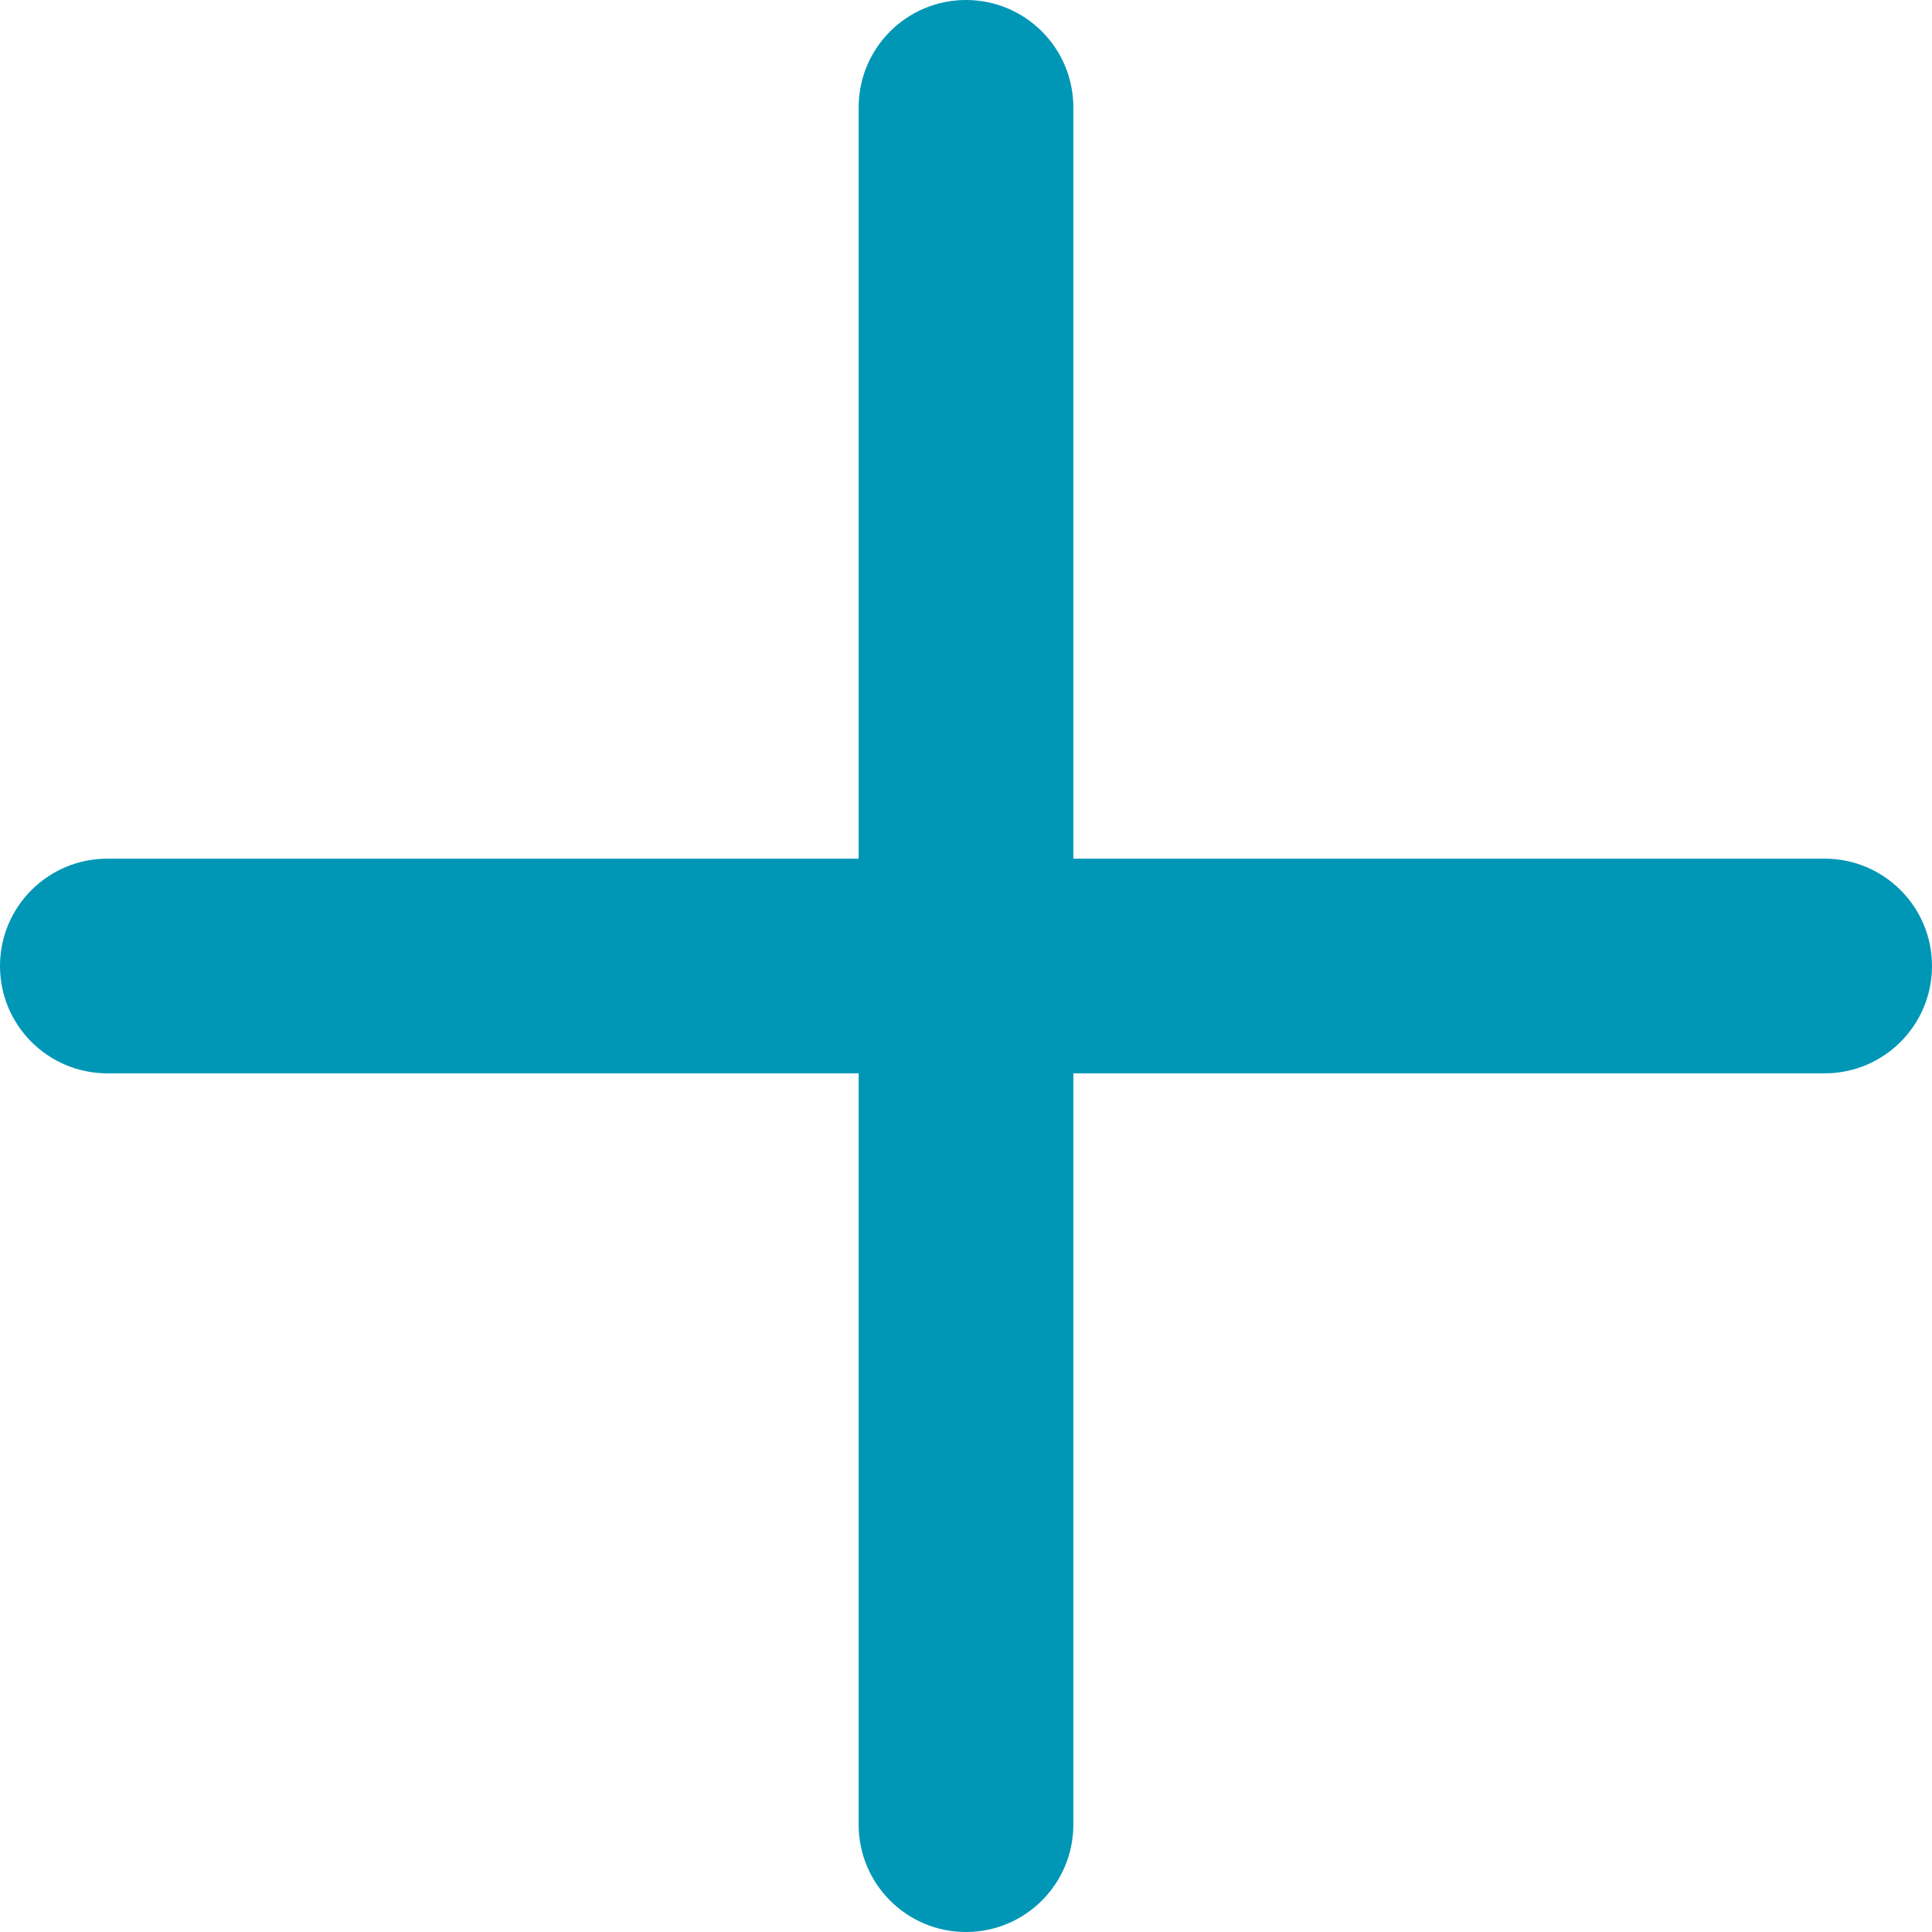
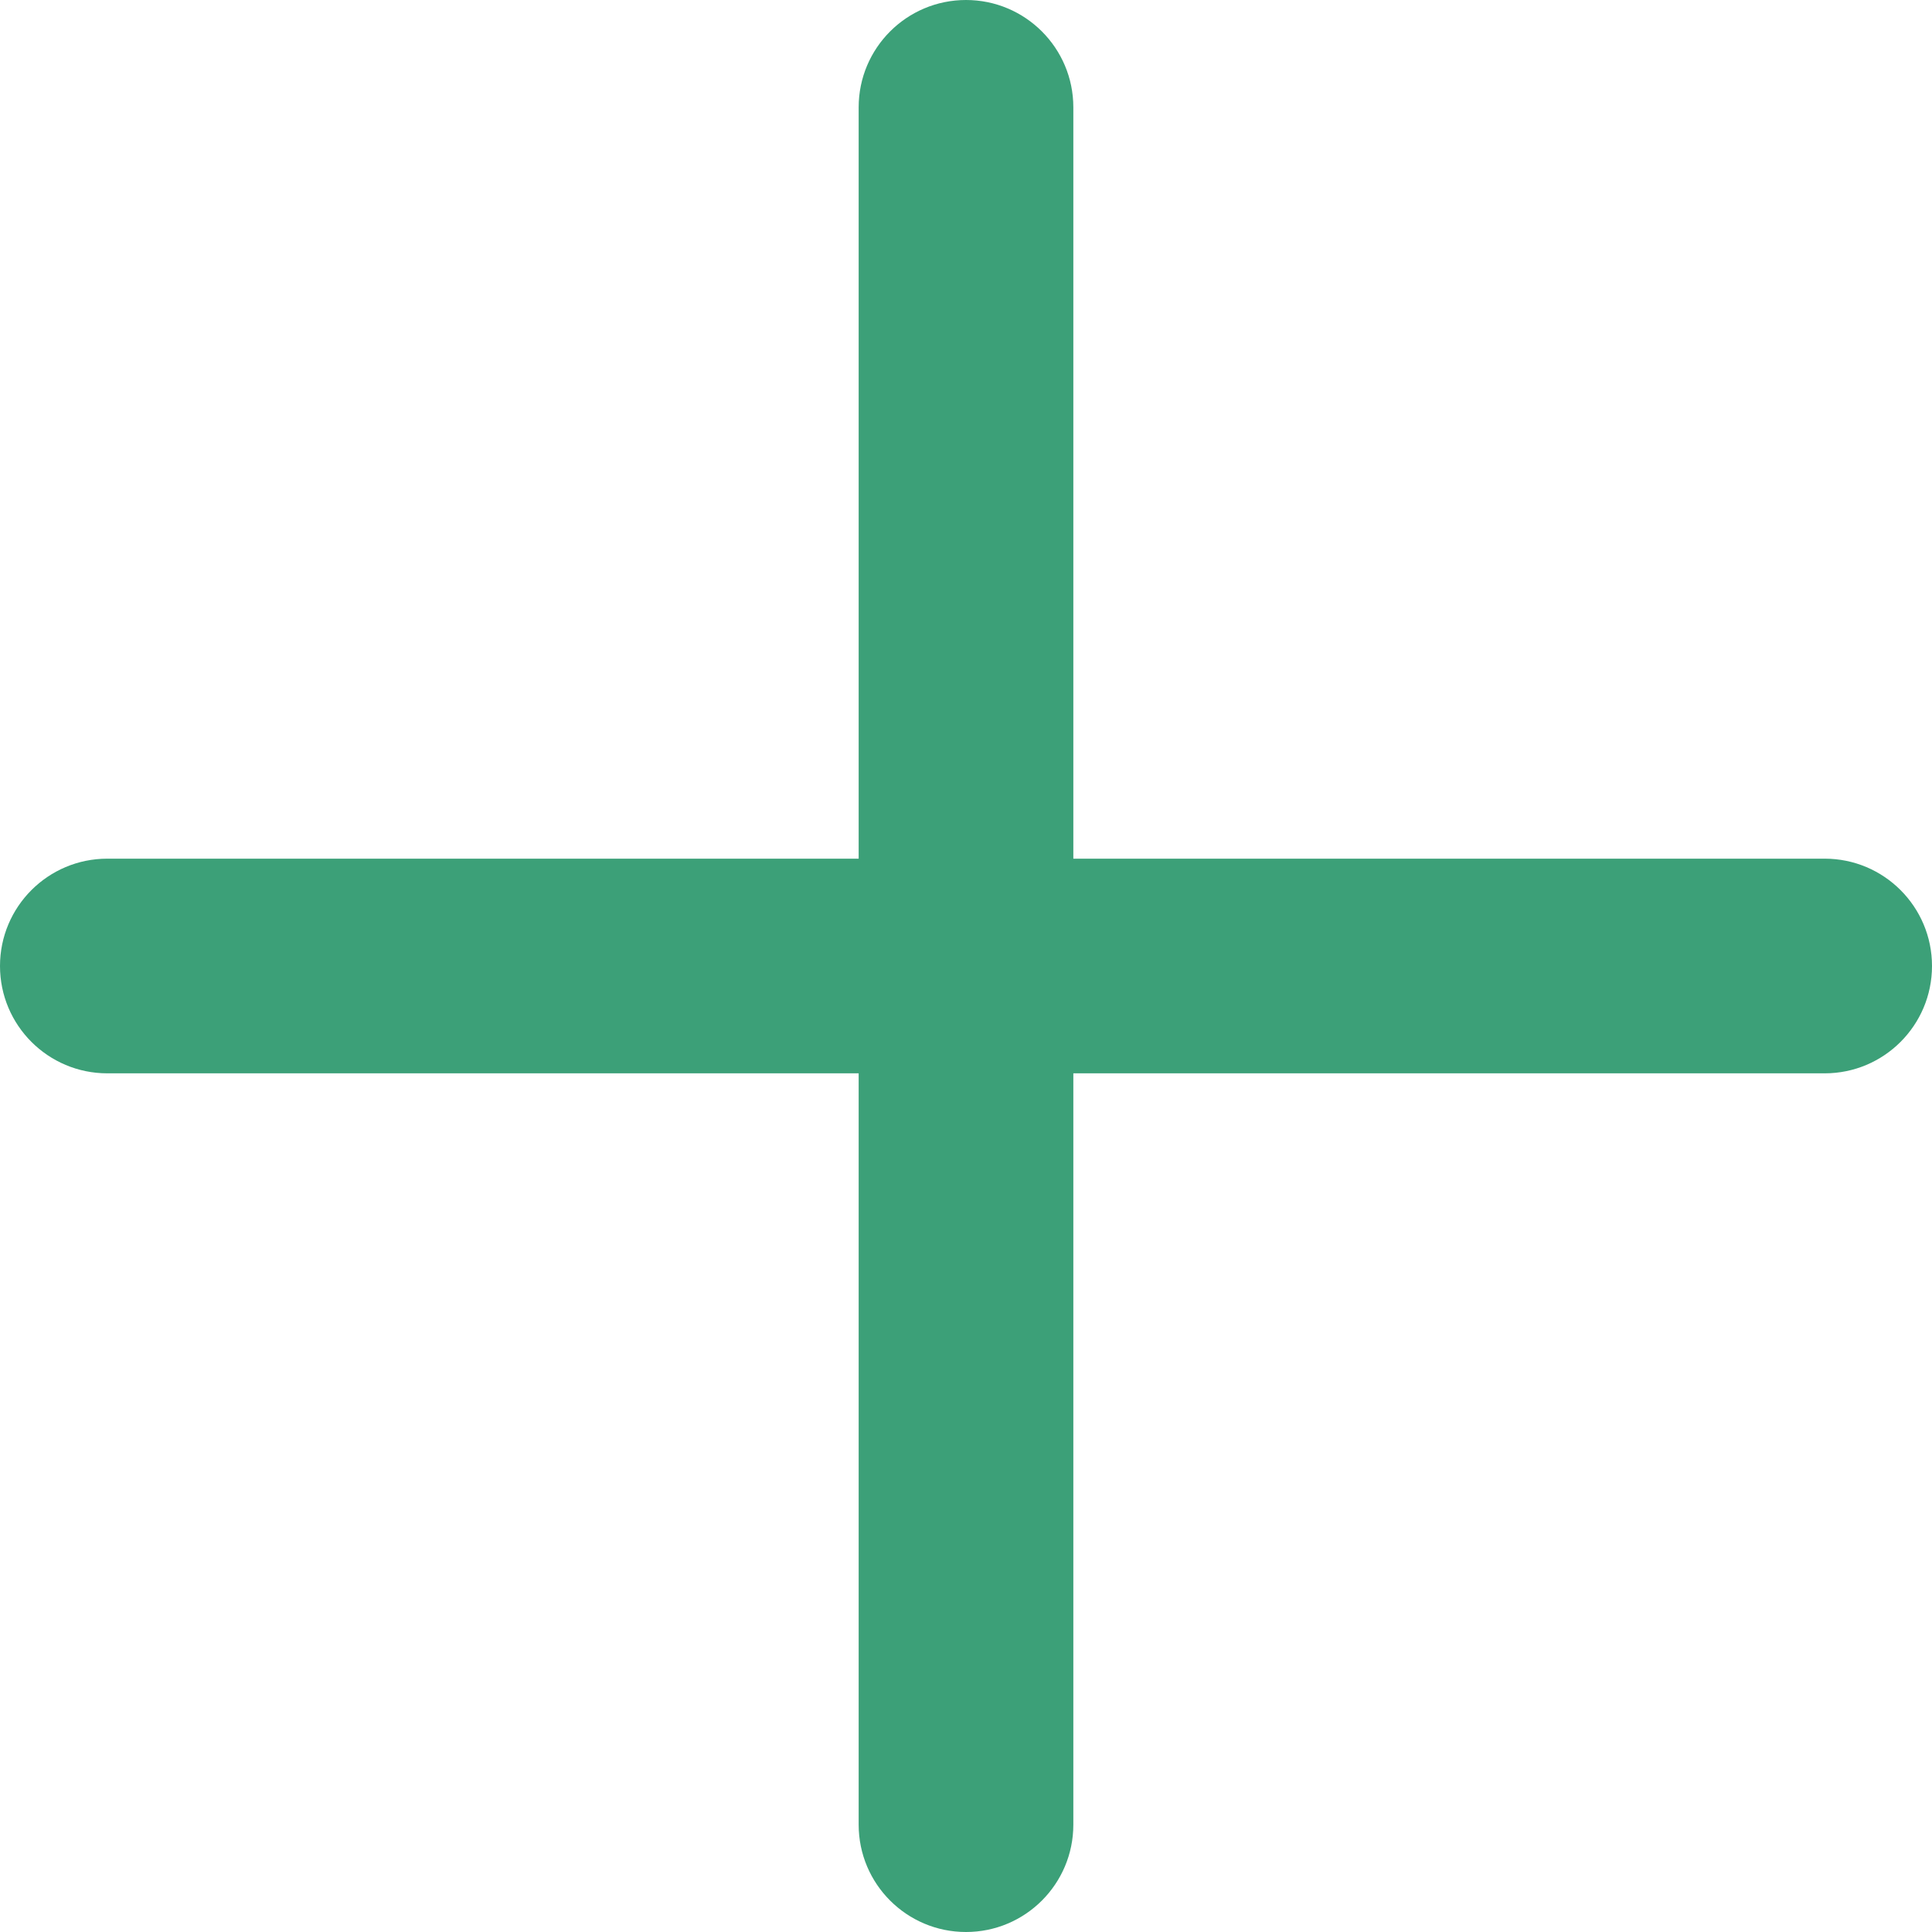
<svg xmlns="http://www.w3.org/2000/svg" width="18" height="18" viewBox="0 0 18 18">
-   <path id="accordion-collapsedV2" d="M12,3a1,1,0,0,1,1,1v7h7a1,1,0,0,1,0,2H13v7a1,1,0,0,1-2,0V13H4a1,1,0,0,1,0-2h7V4A1,1,0,0,1,12,3Z" transform="translate(-3 -3)" fill="#0096b6" fill-rule="evenodd" />
+   <path id="accordion-collapsedV2" d="M12,3a1,1,0,0,1,1,1v7h7a1,1,0,0,1,0,2H13v7a1,1,0,0,1-2,0V13H4a1,1,0,0,1,0-2h7V4A1,1,0,0,1,12,3Z" transform="translate(-3 -3)" fill="#3ca078" fill-rule="evenodd" />
</svg>
